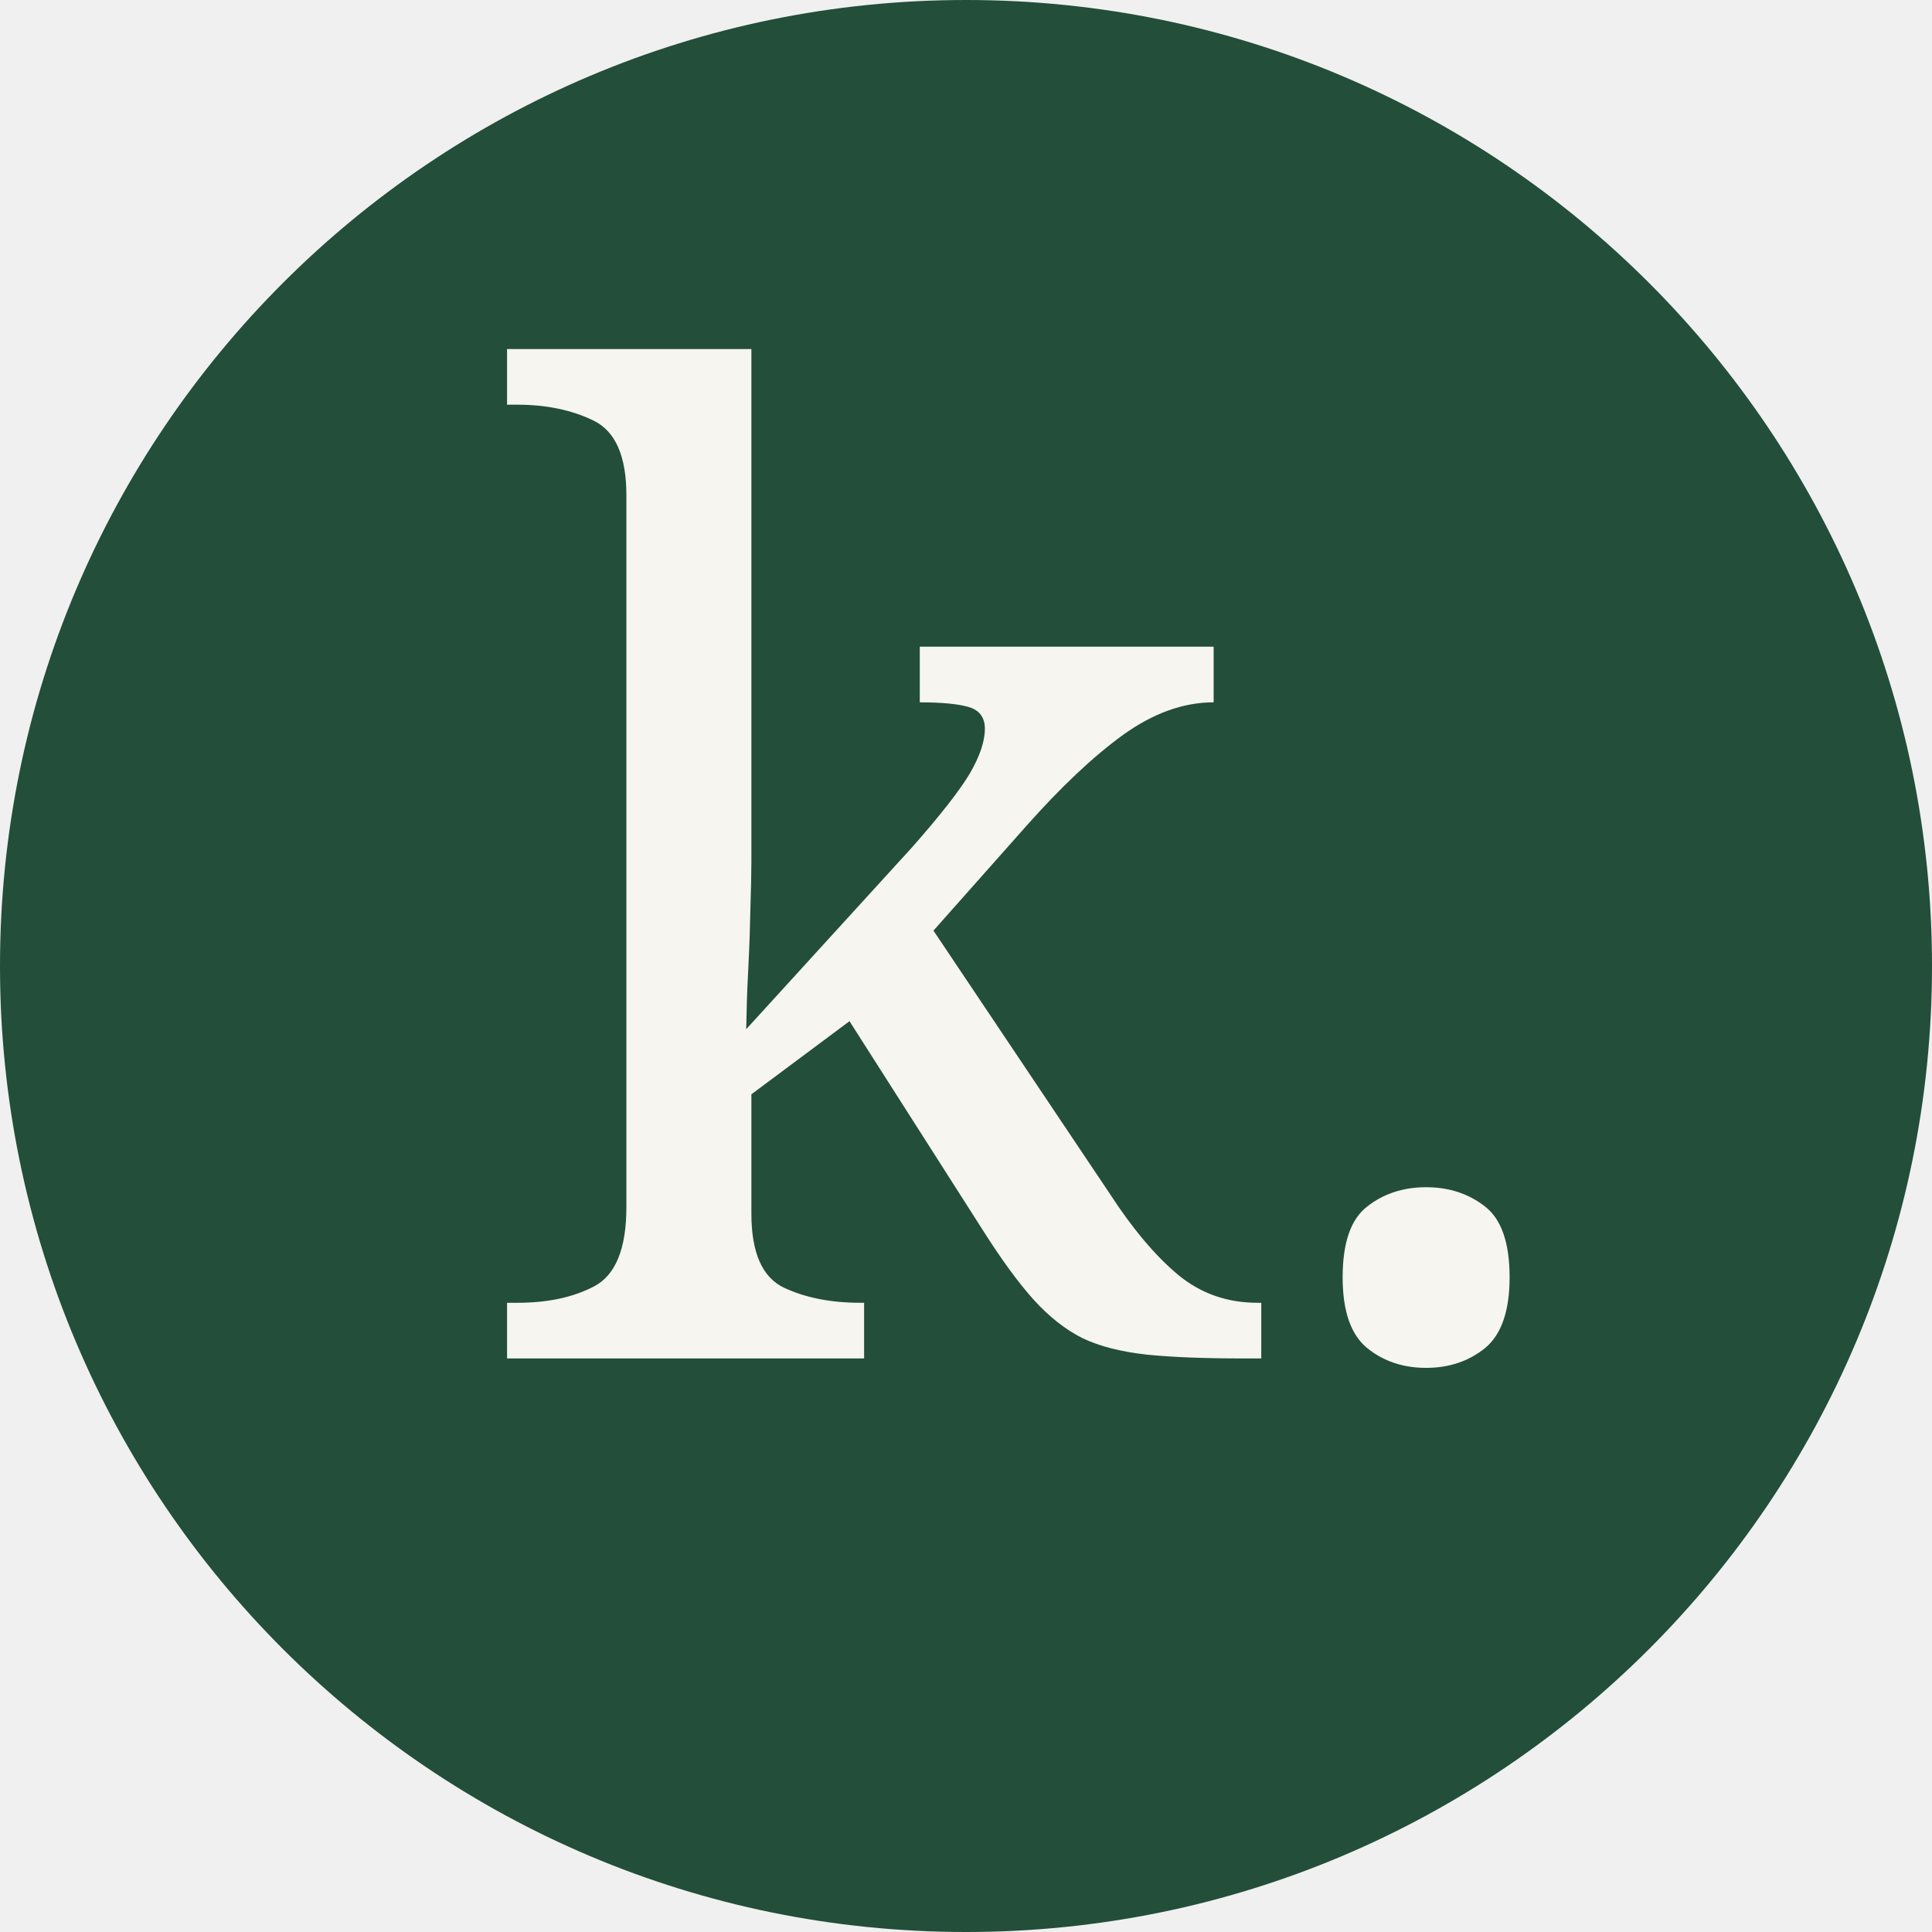
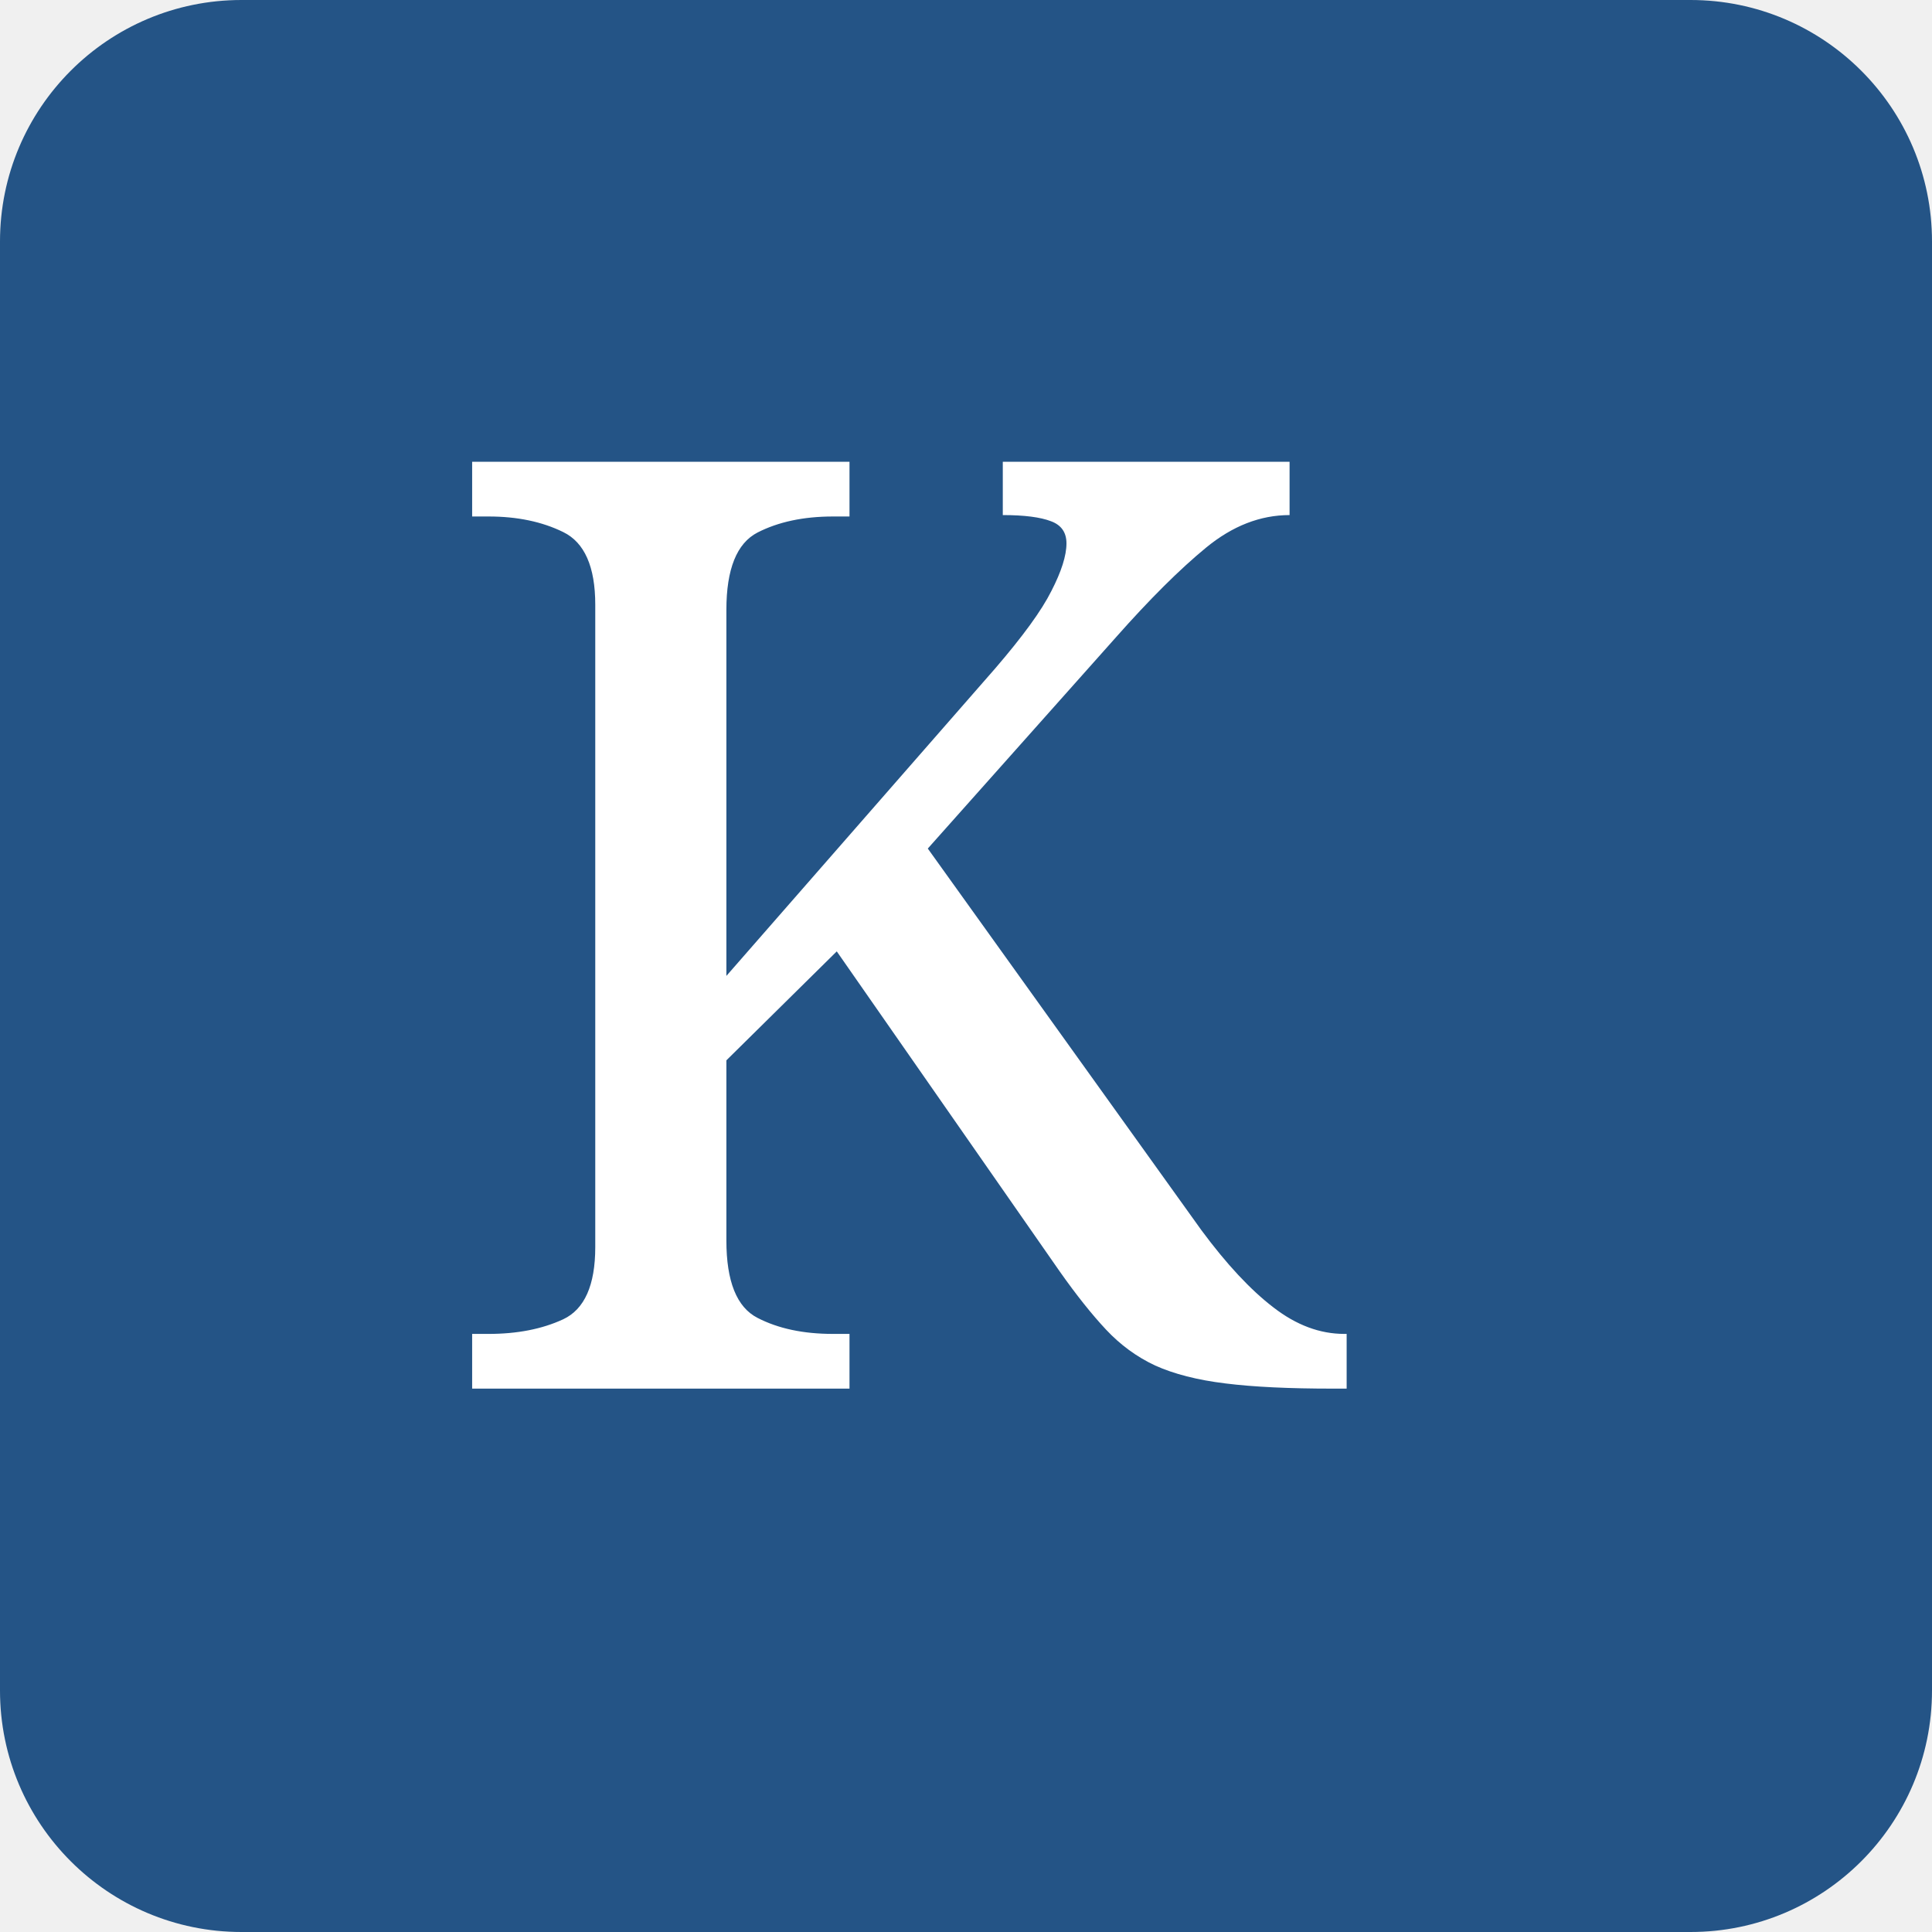
<svg xmlns="http://www.w3.org/2000/svg" viewBox="0 0 64 64">
-   <rect width="64" height="64" rx="32" fill="#234e3a" />
-   <text x="16" y="45" font-family="Georgia,serif" font-size="44" fill="#f6f5f0">k.</text>
+   <rect width="64" height="64" rx="8" fill="#245486" />
+   <text x="14" y="46" font-family="Georgia,serif" font-size="43" fill="#fff">K</text>
</svg>
